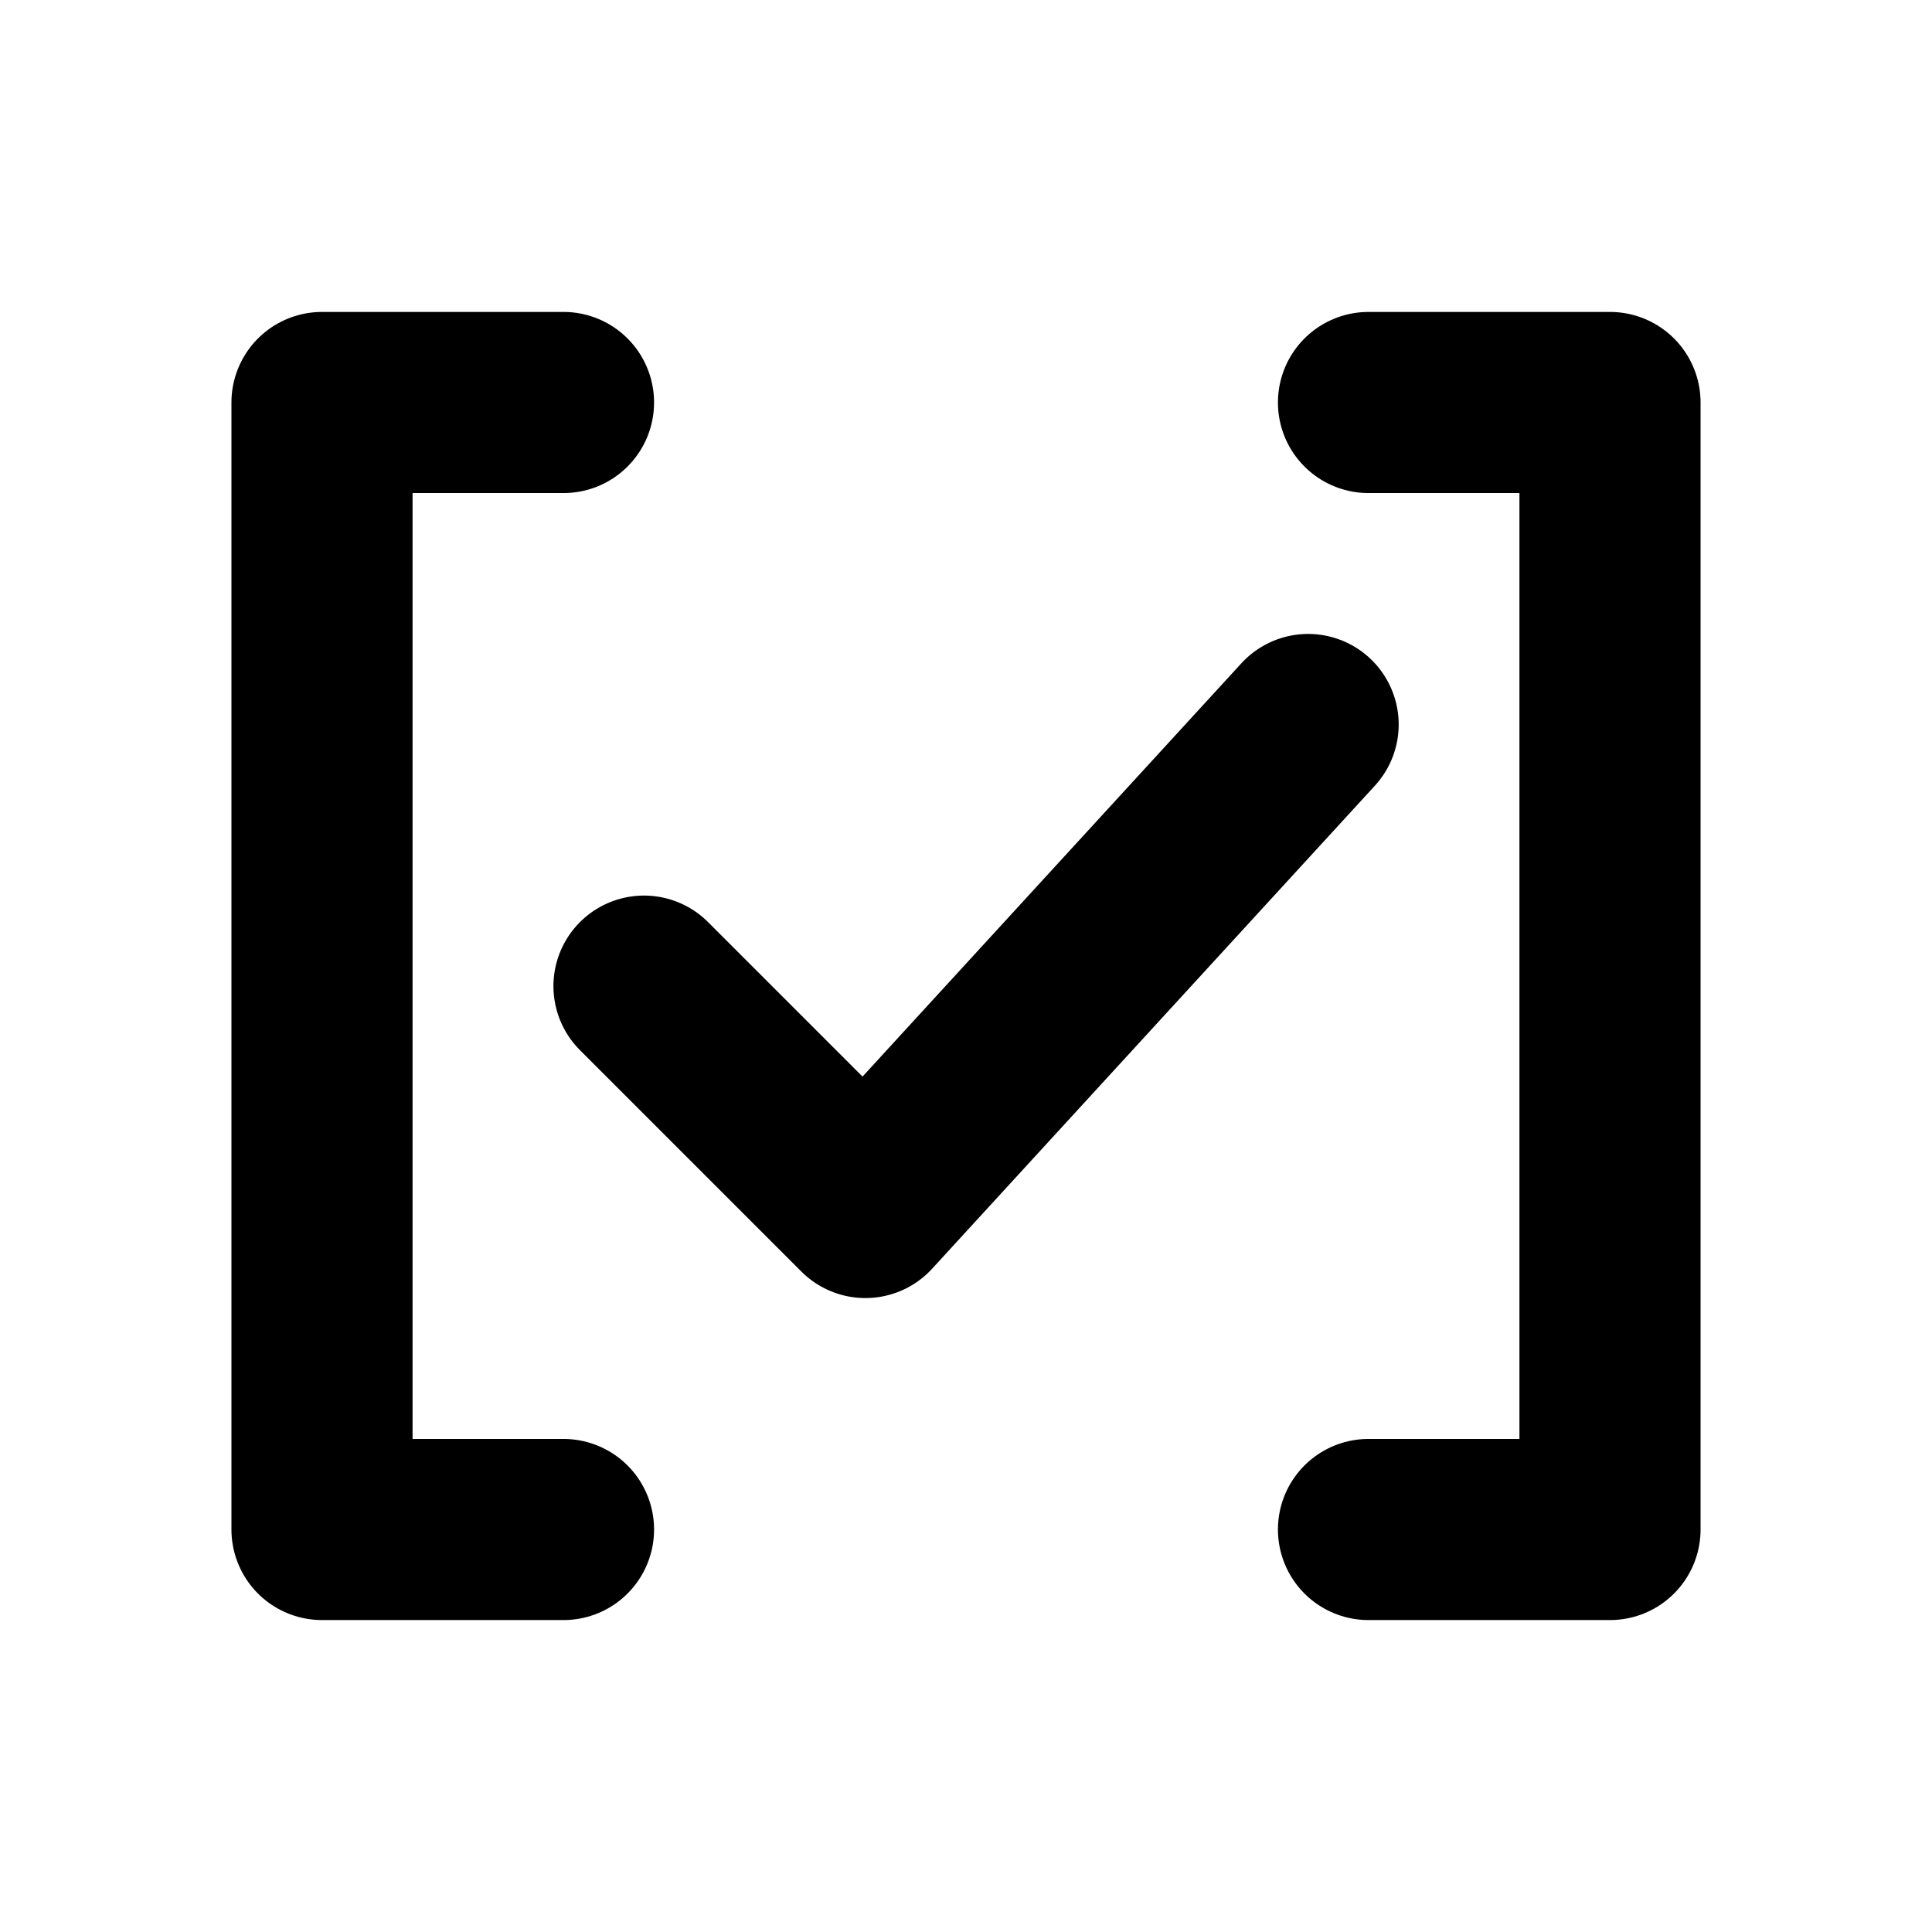
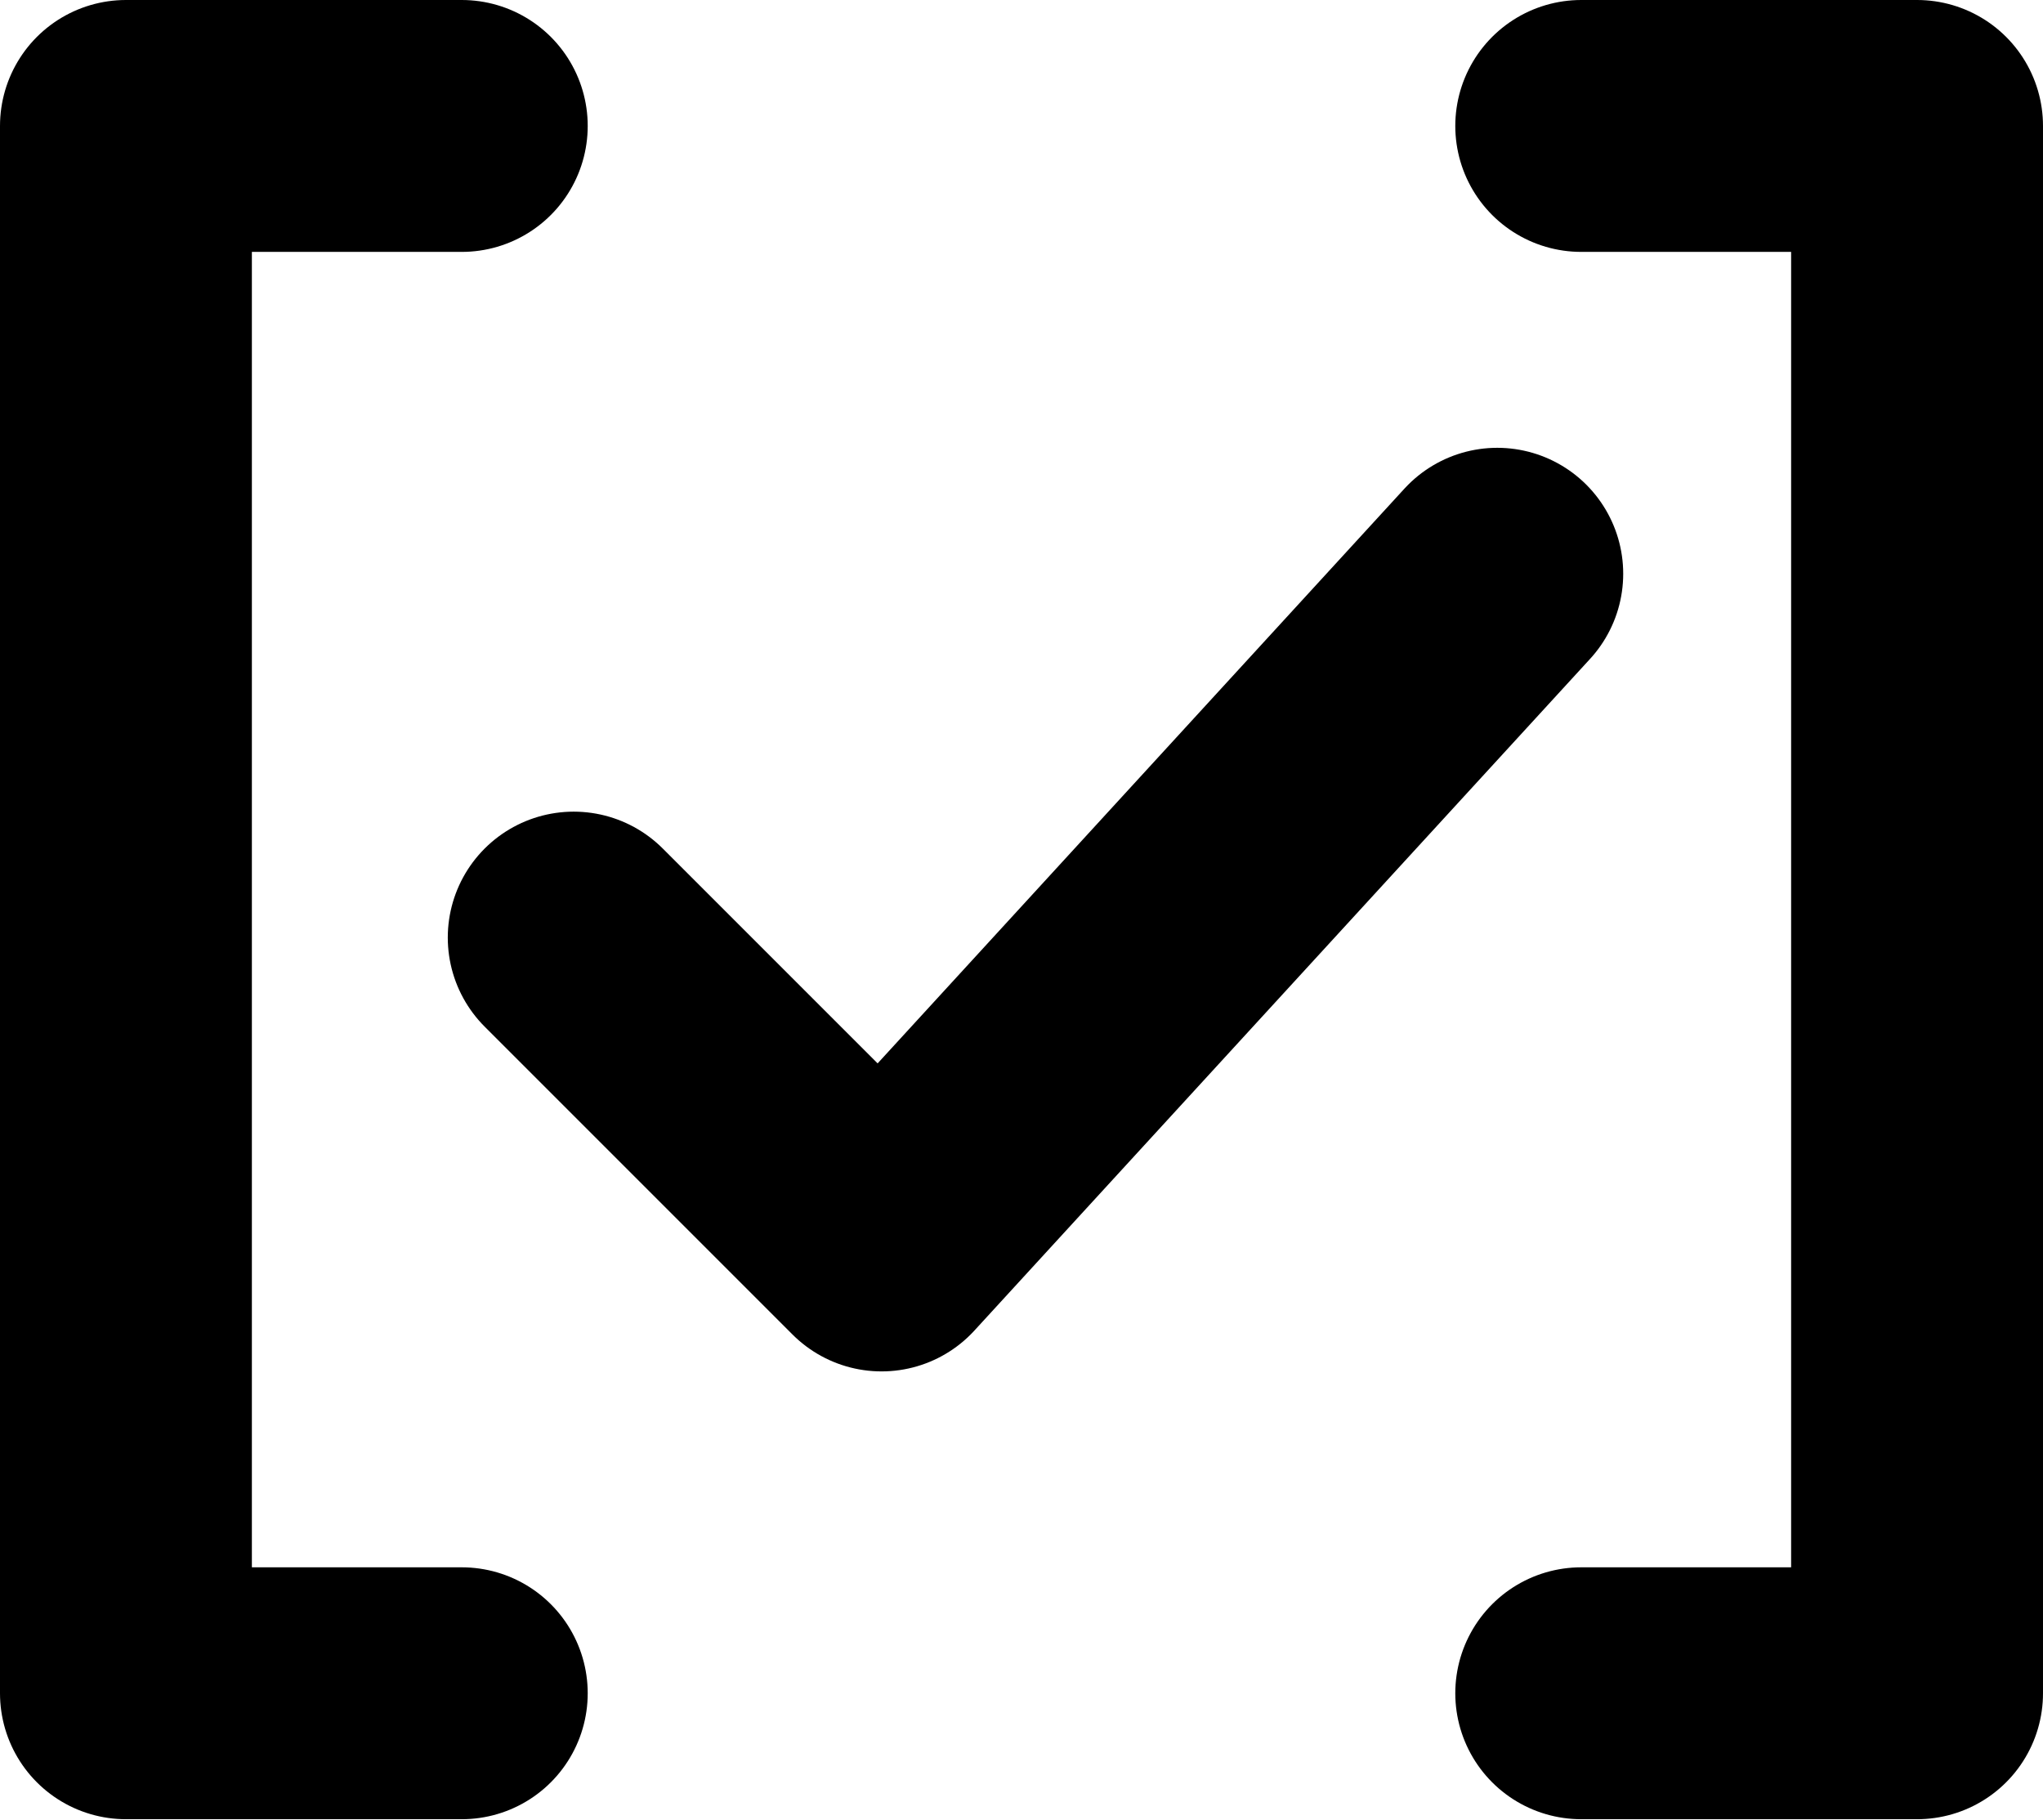
- <svg xmlns="http://www.w3.org/2000/svg" viewBox="0 0 48 48" width="48" height="48" role="img" aria-labelledby="title">
+ <svg xmlns="http://www.w3.org/2000/svg" viewBox="5.75 7.75 36.5 32.5" width="73" height="65" role="img" aria-labelledby="title">
  <g fill="none" stroke="currentColor" stroke-width="4.5" stroke-linecap="round" stroke-linejoin="round">
    <path d="M14 10H8v28h6M34 10h6v28h-6" />
    <path d="M16 24.5l5.5 5.5 11-12" />
  </g>
</svg>
